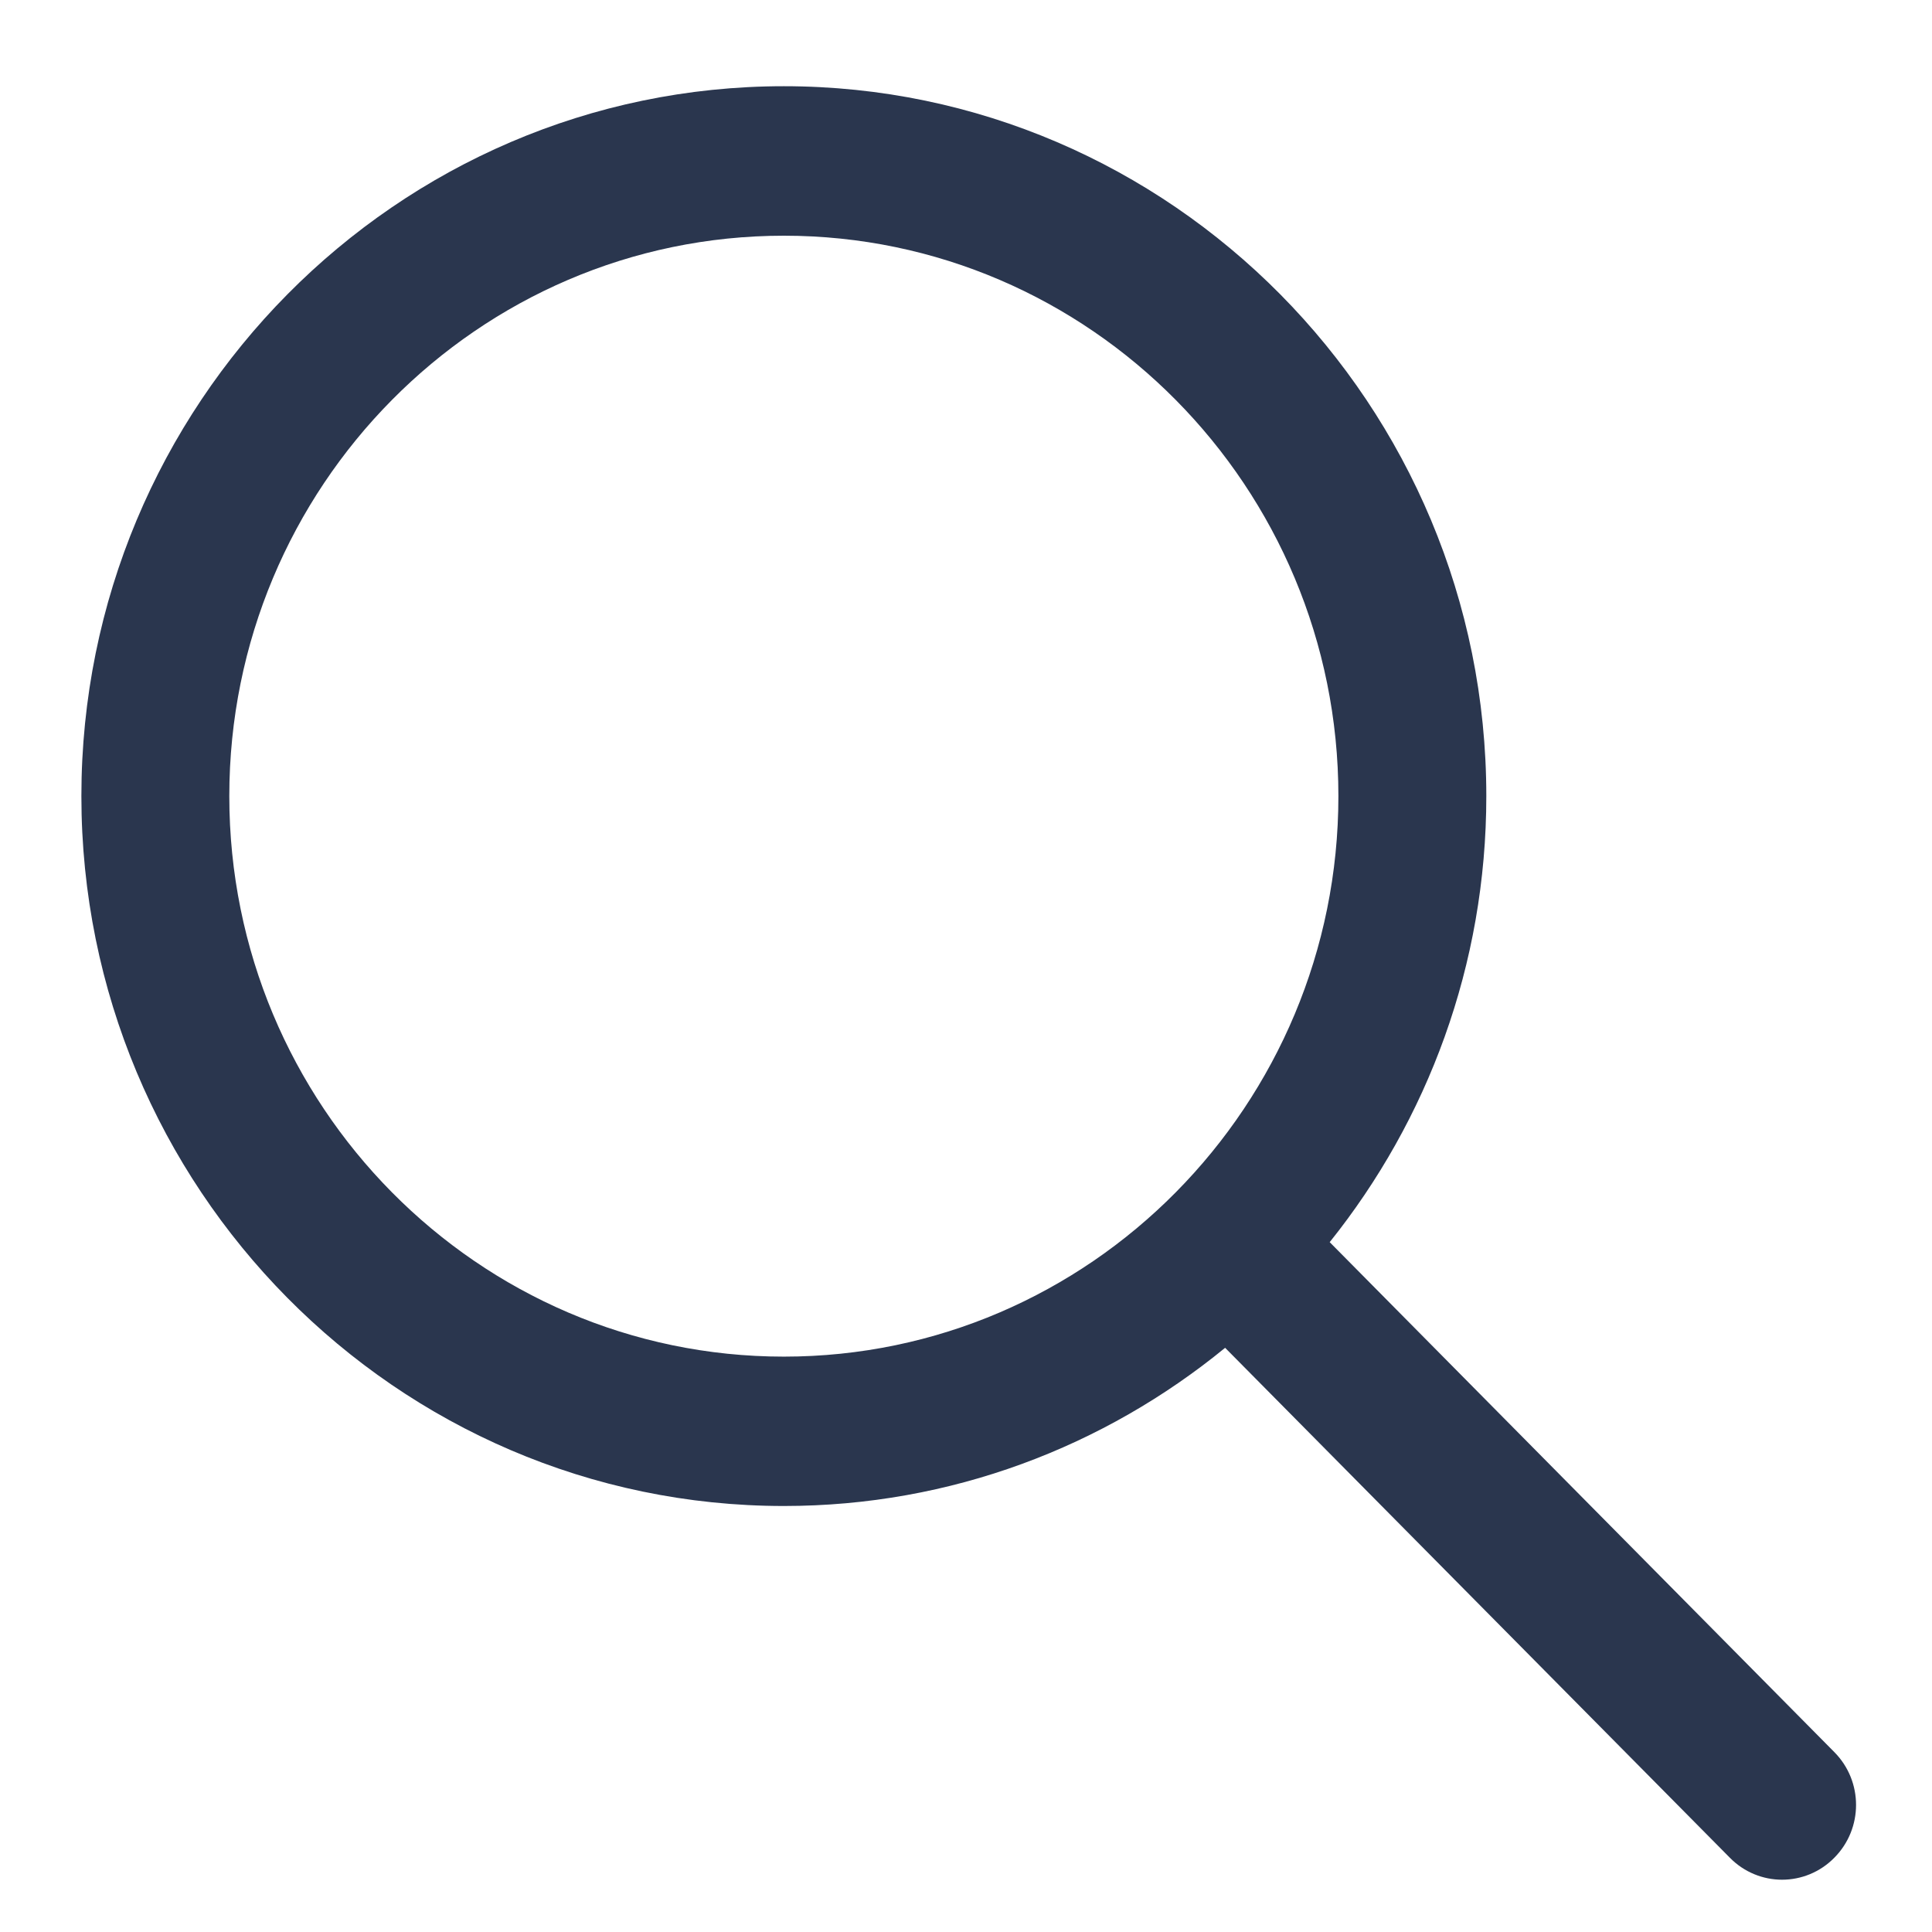
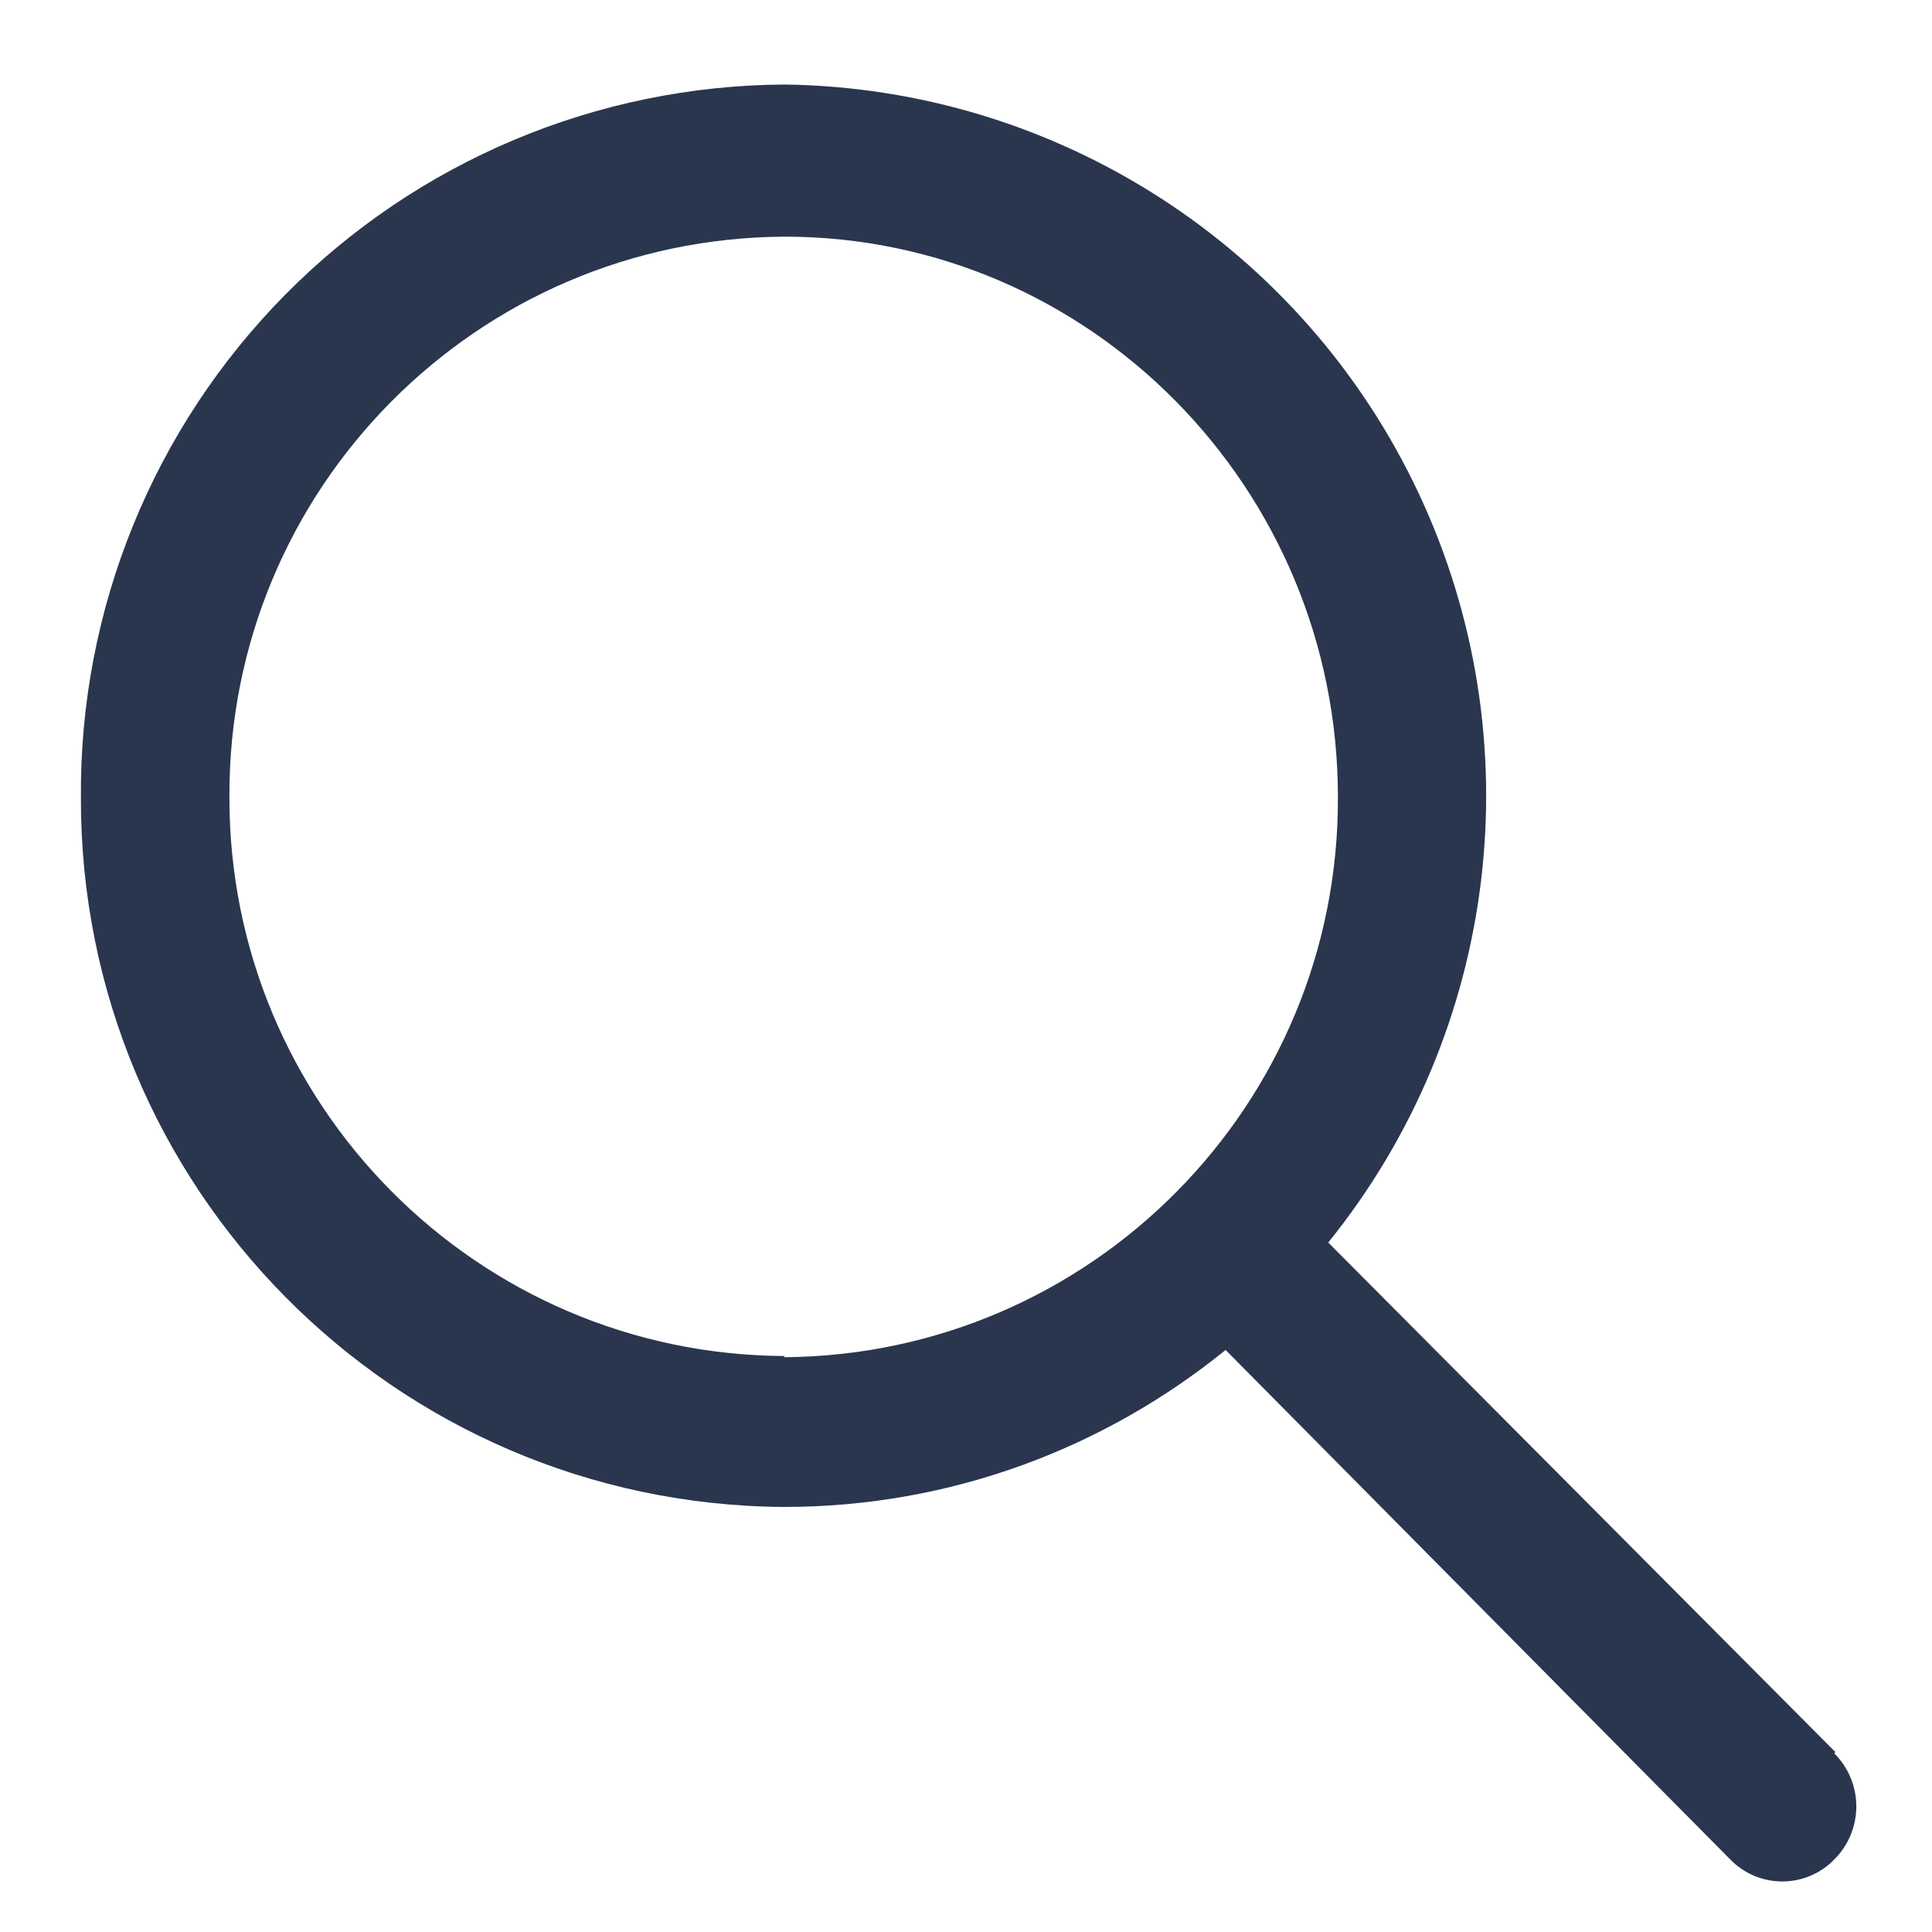
- <svg xmlns="http://www.w3.org/2000/svg" width="16" height="16" viewBox="0 0 16 16" fill="none">
-   <path d="M15.191 14.51L11.012 10.287C11.822 9.276 12.309 7.992 12.309 6.593C12.309 3.352 9.699 0.714 6.492 0.714C3.284 0.714 0.674 3.351 0.674 6.593C0.674 9.835 3.284 12.472 6.492 12.472C7.876 12.472 9.146 11.98 10.146 11.162L14.326 15.385C14.445 15.506 14.602 15.567 14.758 15.567C14.915 15.567 15.072 15.506 15.191 15.385C15.431 15.143 15.431 14.752 15.191 14.51ZM6.492 11.235C3.959 11.235 1.899 9.153 1.899 6.593C1.899 4.033 3.959 1.952 6.492 1.952C9.024 1.952 11.084 4.033 11.084 6.593C11.084 9.153 9.024 11.235 6.492 11.235Z" fill="#2A364E" />
+ <svg xmlns="http://www.w3.org/2000/svg" width="16" height="16" fill="none">
+   <path d="M15.2 14.51 11 10.29A5.89 5.89 0 0 0 6.5.7 5.86 5.86 0 0 0 .67 6.6a5.86 5.86 0 0 0 5.82 5.88c1.39 0 2.66-.49 3.66-1.3l4.18 4.22a.6.6 0 0 0 .86 0 .62.62 0 0 0 0-.88Zm-8.7-3.28A4.62 4.62 0 0 1 1.9 6.6a4.62 4.62 0 0 1 4.6-4.64c2.52 0 4.58 2.08 4.58 4.64a4.62 4.62 0 0 1-4.59 4.64Z" fill="#2A364E" />
</svg>
